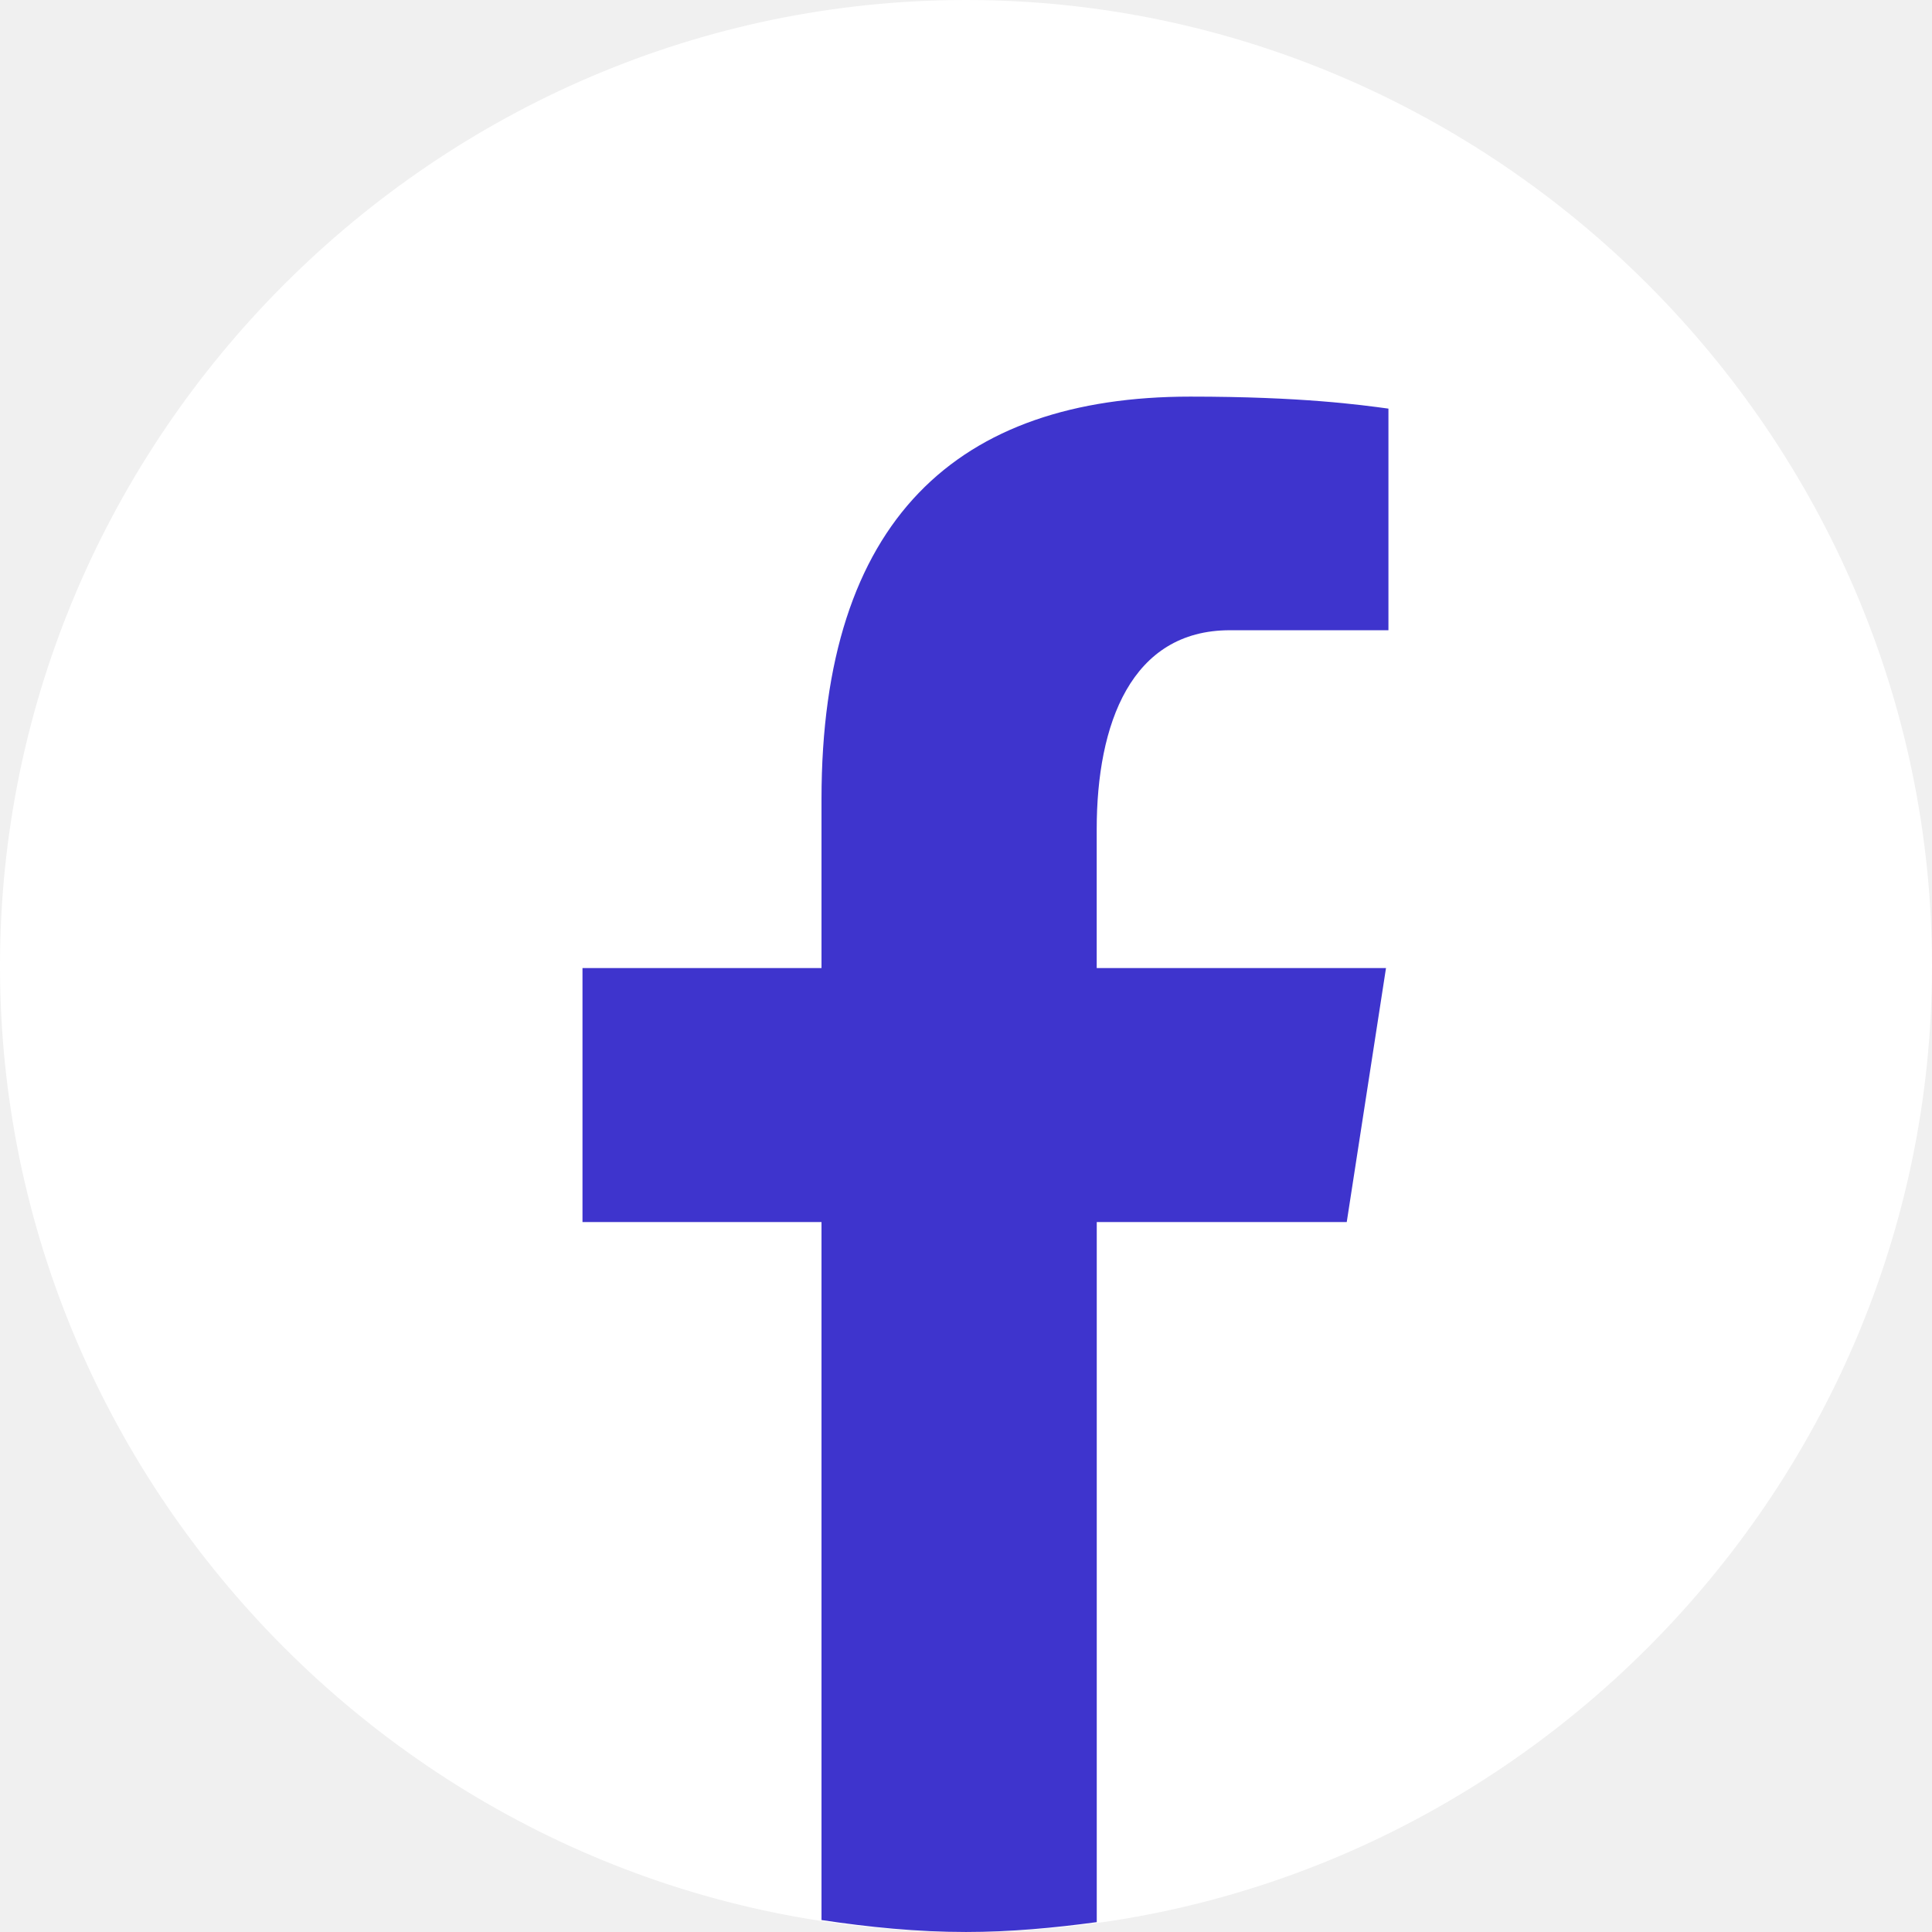
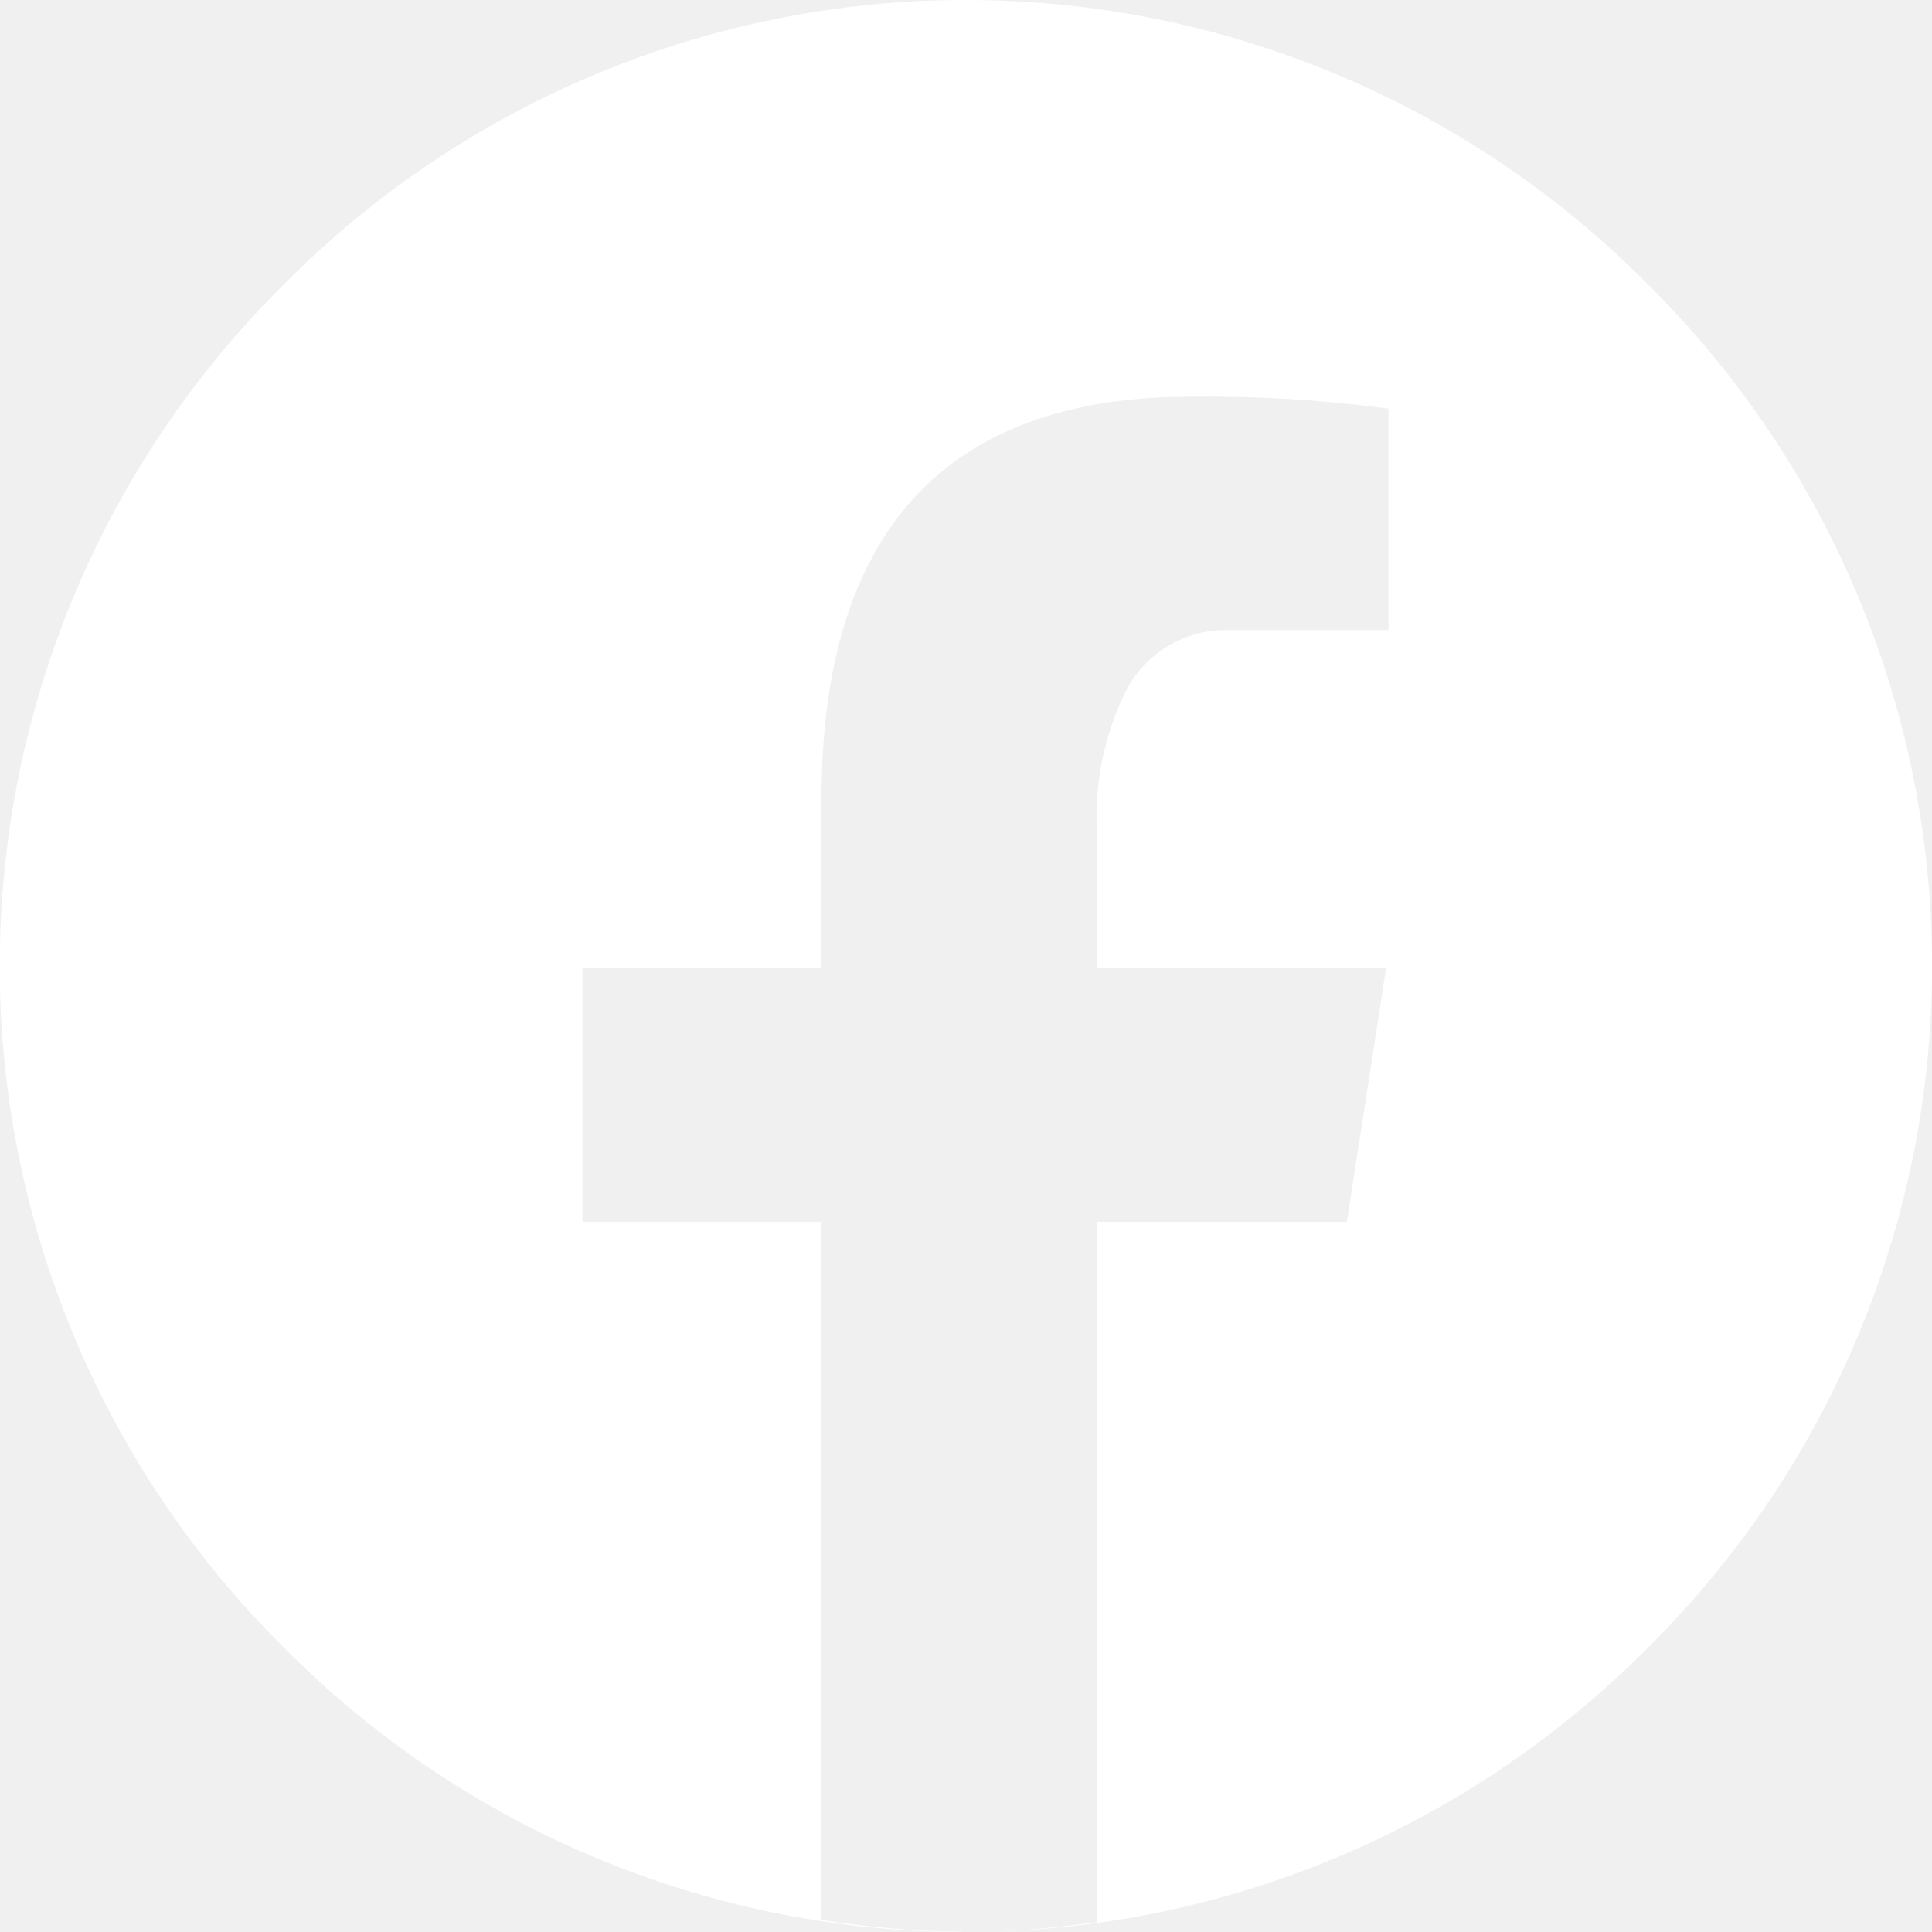
- <svg xmlns="http://www.w3.org/2000/svg" width="100%" height="100%" viewBox="0 0 5315 5315" version="1.1" xml:space="preserve" style="fill-rule:evenodd;clip-rule:evenodd;stroke-linejoin:round;stroke-miterlimit:2;">
-   <rect id="fb-logo" x="0" y="0" width="5314.96" height="5314.96" style="fill:none;" />
-   <clipPath id="_clip1">
-     <rect id="icons8-facebook.svg" x="0" y="0" width="5314.96" height="5314.96" />
-   </clipPath>
-   <g clip-path="url(#_clip1)">
-     <path d="M2657.48,0c-1457.85,0 -2657.48,1199.63 -2657.48,2657.48c0,1457.85 1199.63,2657.48 2657.48,2657.48c1457.85,-0 2657.48,-1199.63 2657.48,-2657.48c-0,-1457.85 -1199.63,-2657.48 -2657.48,-2657.48Z" style="fill:#fff;fill-rule:nonzero;" />
-     <path d="M3017.22,3361.85l687.728,0l107.978,-698.637l-795.846,-0l0,-381.838c0,-290.225 94.83,-547.581 366.313,-547.581l436.246,0l0,-609.682c-76.647,-10.35 -238.753,-33.009 -545.063,-33.009c-639.613,0 -1014.6,337.78 -1014.6,1107.33l0,464.779l-657.516,-0l-0,698.637l657.516,0l0,1920.24c130.217,19.581 262.112,32.869 397.503,32.869c122.384,-0 241.831,-11.19 359.739,-27.135l0,-1925.97Z" style="fill:#3e34cd;fill-rule:nonzero;" />
+ <svg xmlns="http://www.w3.org/2000/svg" width="38.424" height="38.424" viewBox="0 0 38.424 38.424">
+   <defs>
+     <clipPath id="a">
+       <rect width="38.424" height="38.424" />
+     </clipPath>
+   </defs>
+   <rect width="38.424" height="38.424" fill="none" />
+   <g clip-path="url(#a)">
+     <path d="M166.618-3733.574a19.087,19.087,0,0,1-13.5-5.687,19.072,19.072,0,0,1-5.623-13.527,19.068,19.068,0,0,1,5.654-13.559A19.069,19.069,0,0,1,166.712-3772a19.069,19.069,0,0,1,13.559,5.654,19.068,19.068,0,0,1,5.654,13.559,19.071,19.071,0,0,1-5.624,13.529,19.112,19.112,0,0,1-13.06,5.676c.621-.023,1.3-.084,2.073-.188V-3747.7h4.973l.78-5.05h-5.754v-2.76a5.664,5.664,0,0,1,.588-2.766,2.235,2.235,0,0,1,2.06-1.193h3.153v-4.407l-.031,0a26.85,26.85,0,0,0-3.909-.234c-4.867,0-7.335,2.693-7.335,8v3.361h-4.754v5.05h4.754v13.883a19.24,19.24,0,0,0,2.779.237Z" transform="translate(-147.5 3772)" fill="#fff" />
  </g>
</svg>
